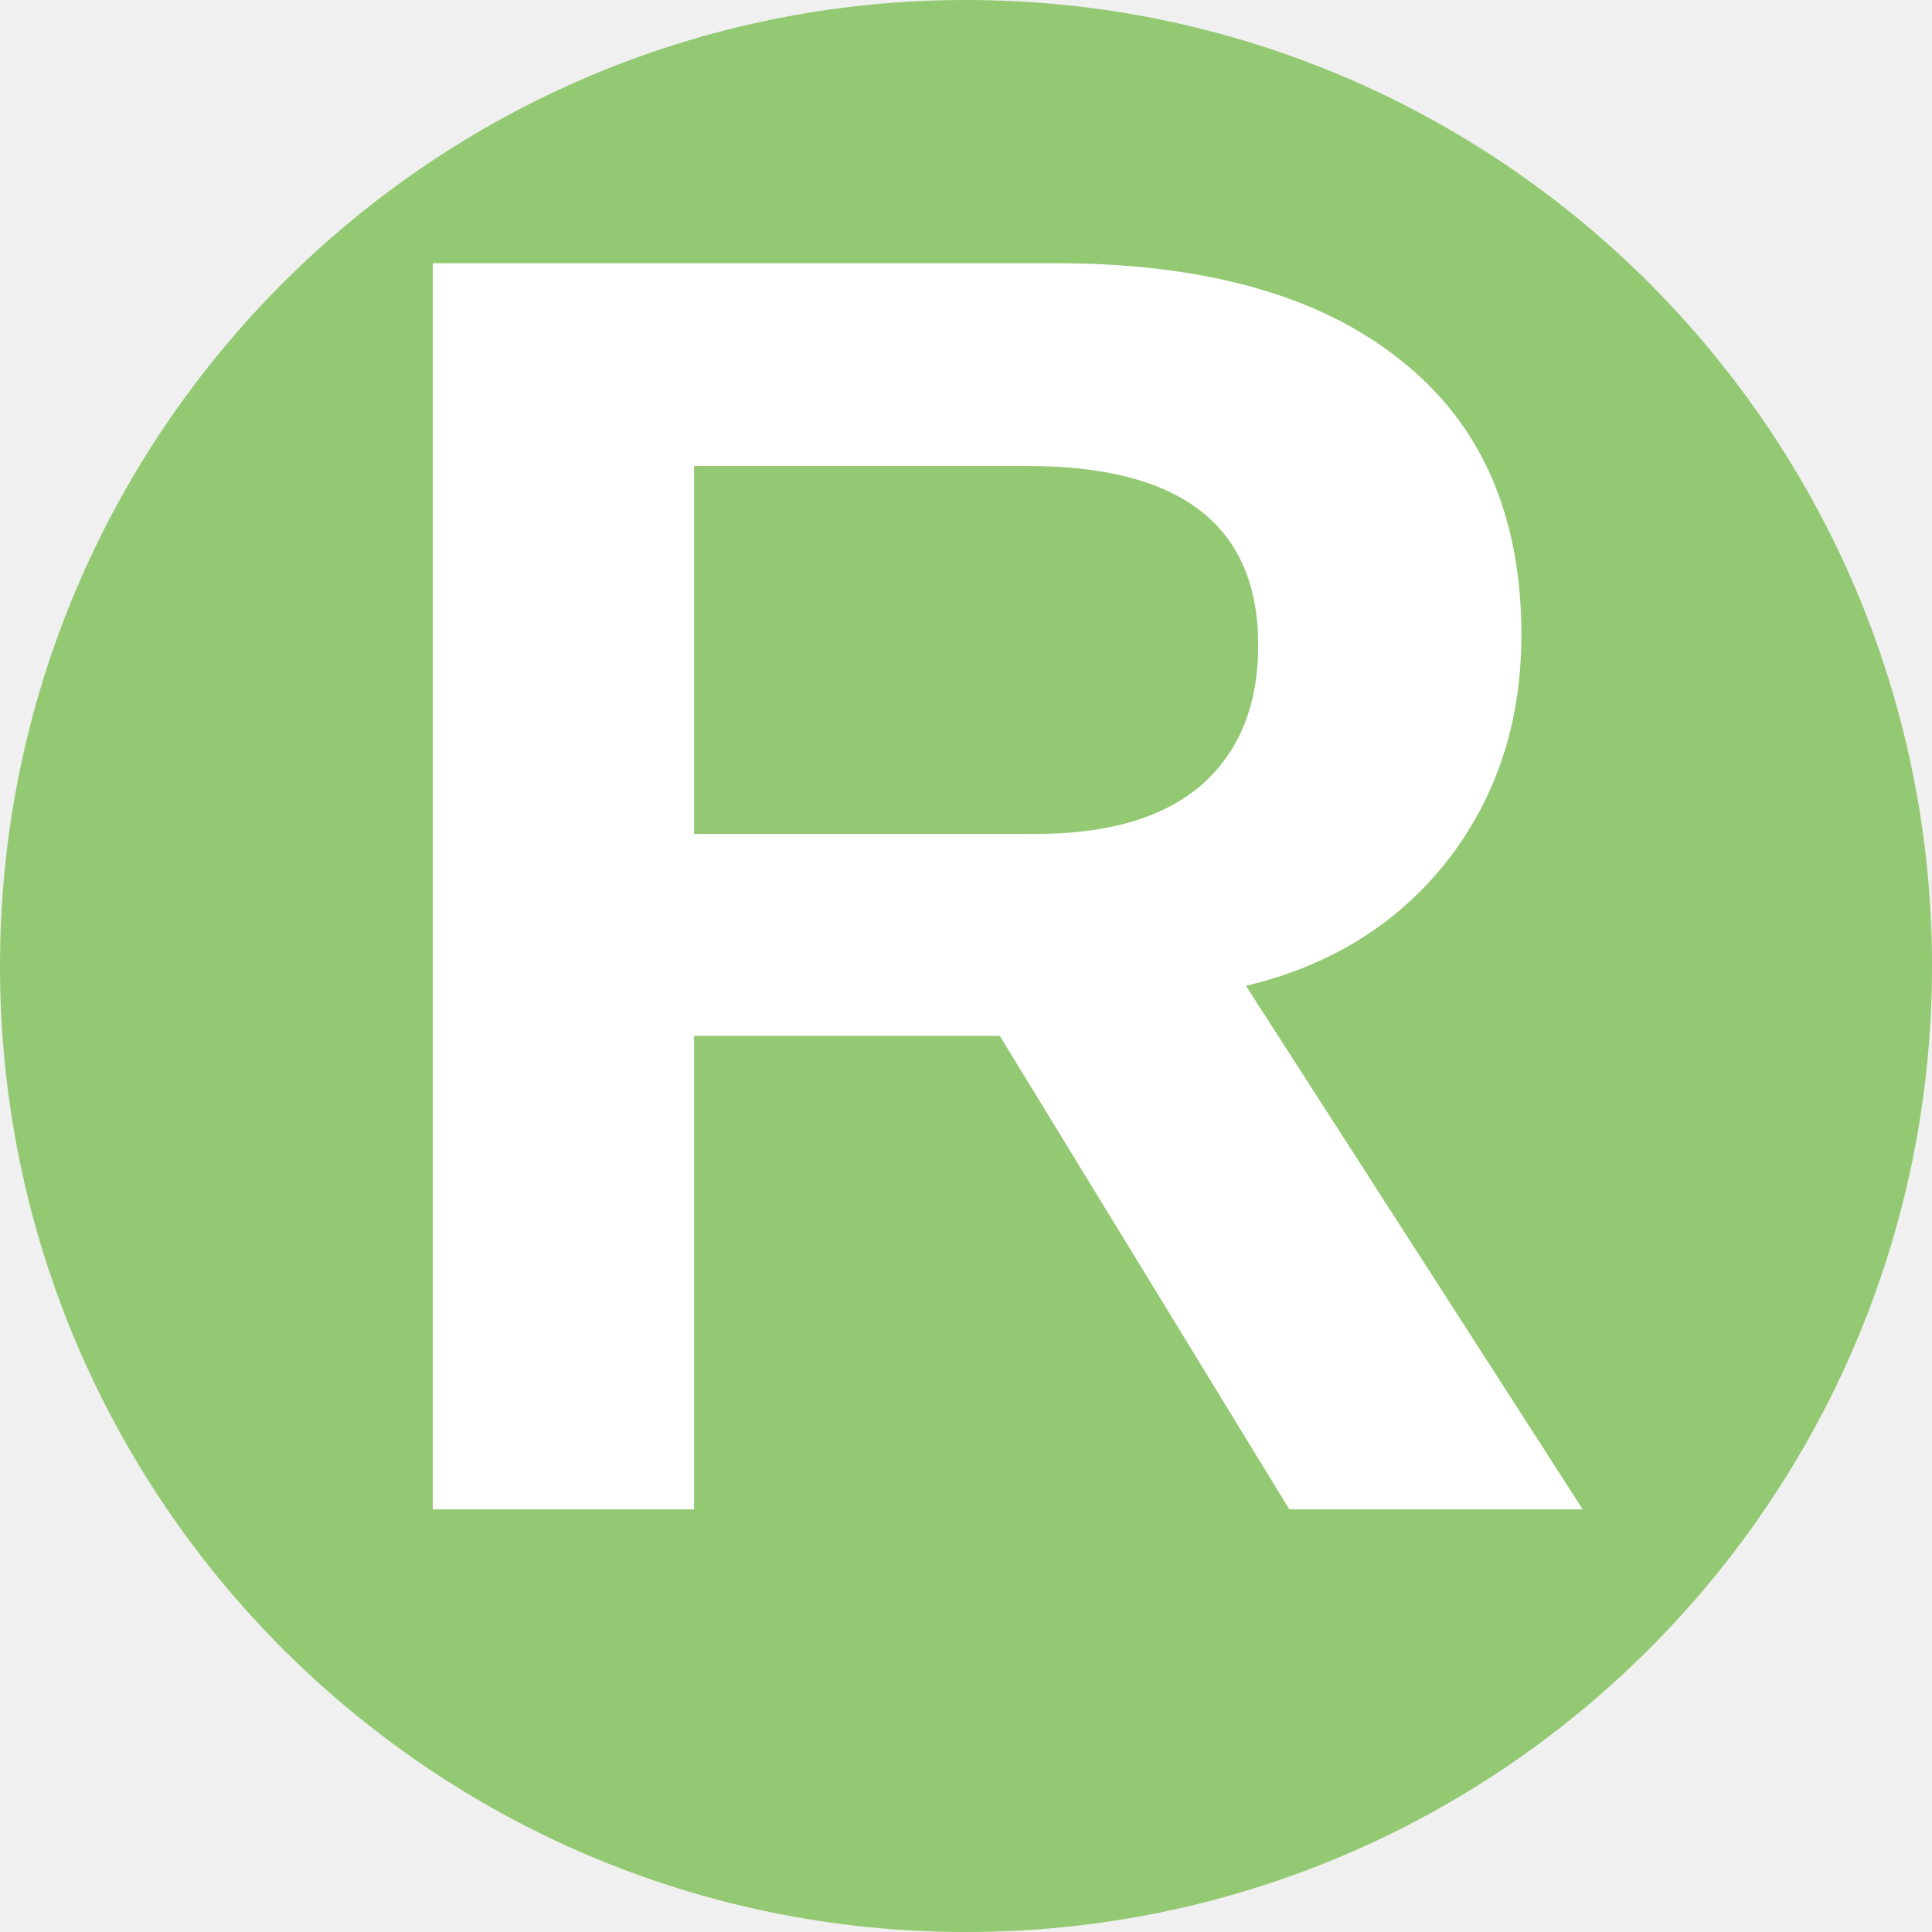
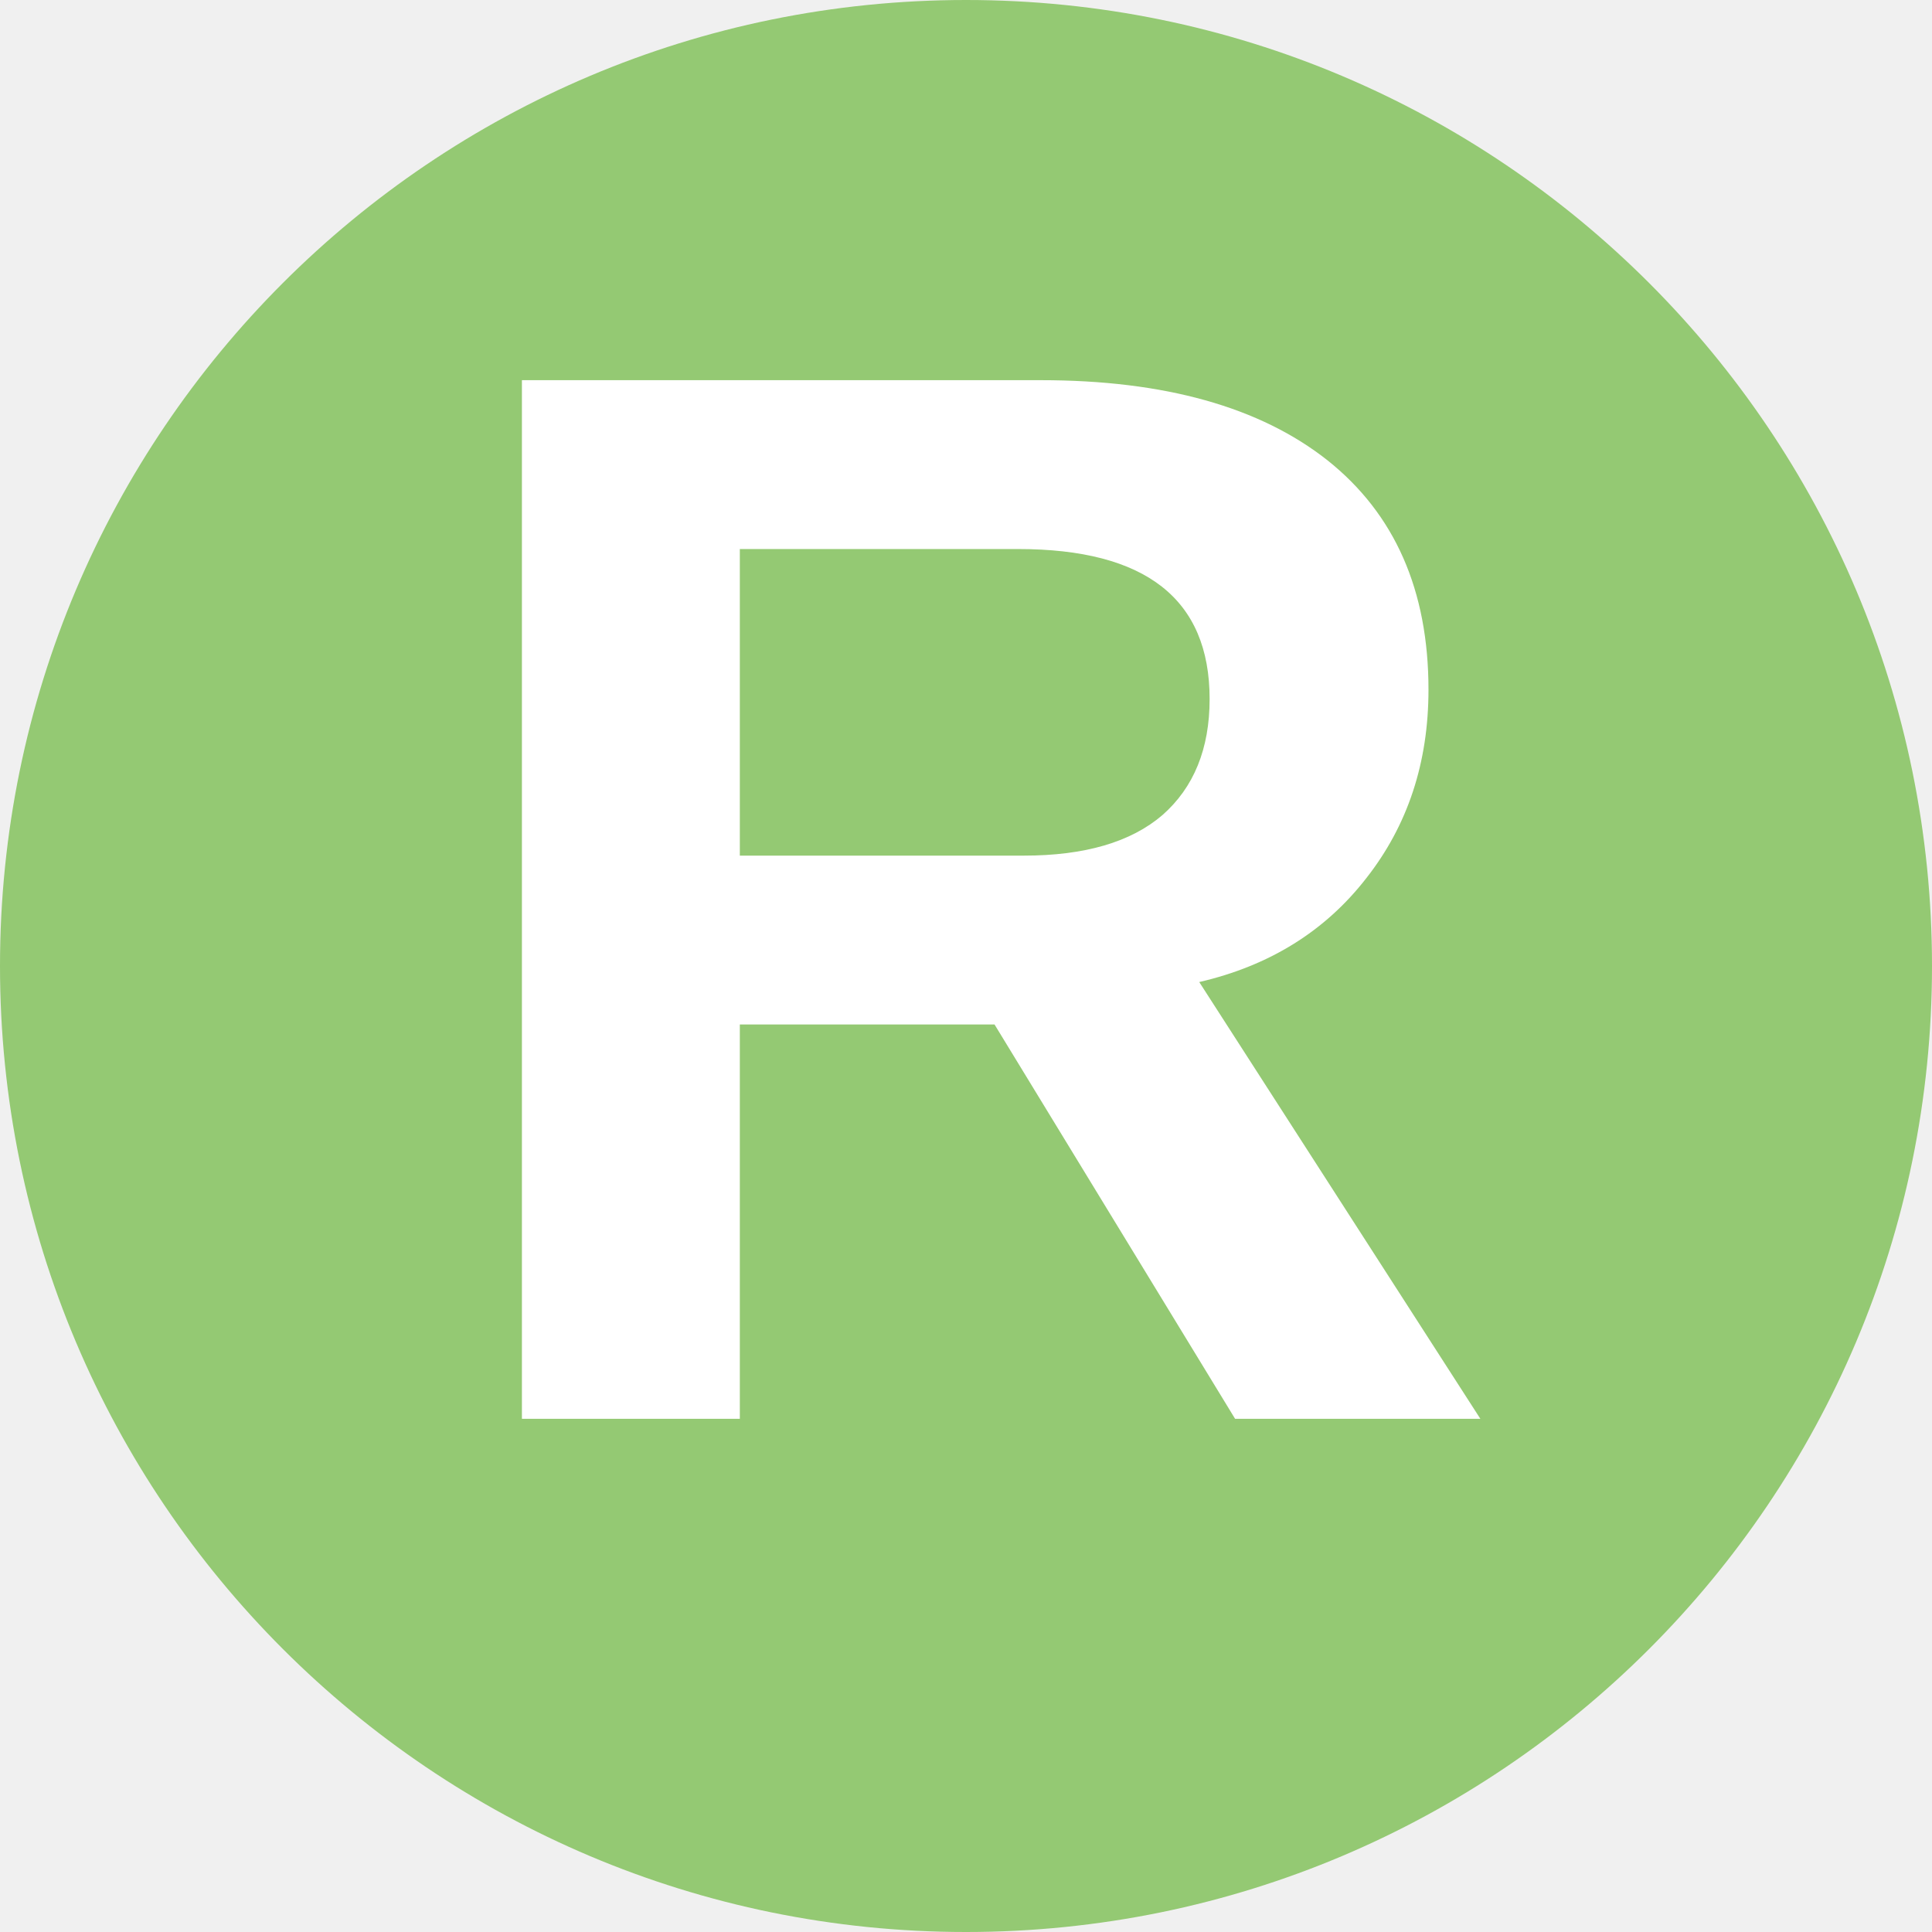
<svg xmlns="http://www.w3.org/2000/svg" width="32" height="32" viewBox="0 0 32 32" fill="none">
  <rect width="32" height="32" rx="16" fill="#94c973" />
-   <text x="50%" y="50%" text-anchor="middle" dy=".3em" fill="white" font-family="Arial" font-weight="bold" font-size="30">R</text>
+   <text x="50%" y="50%" text-anchor="middle" dy=".3em" fill="white" font-family="Arial" font-weight="bold" font-size="25">R</text>
</svg>
